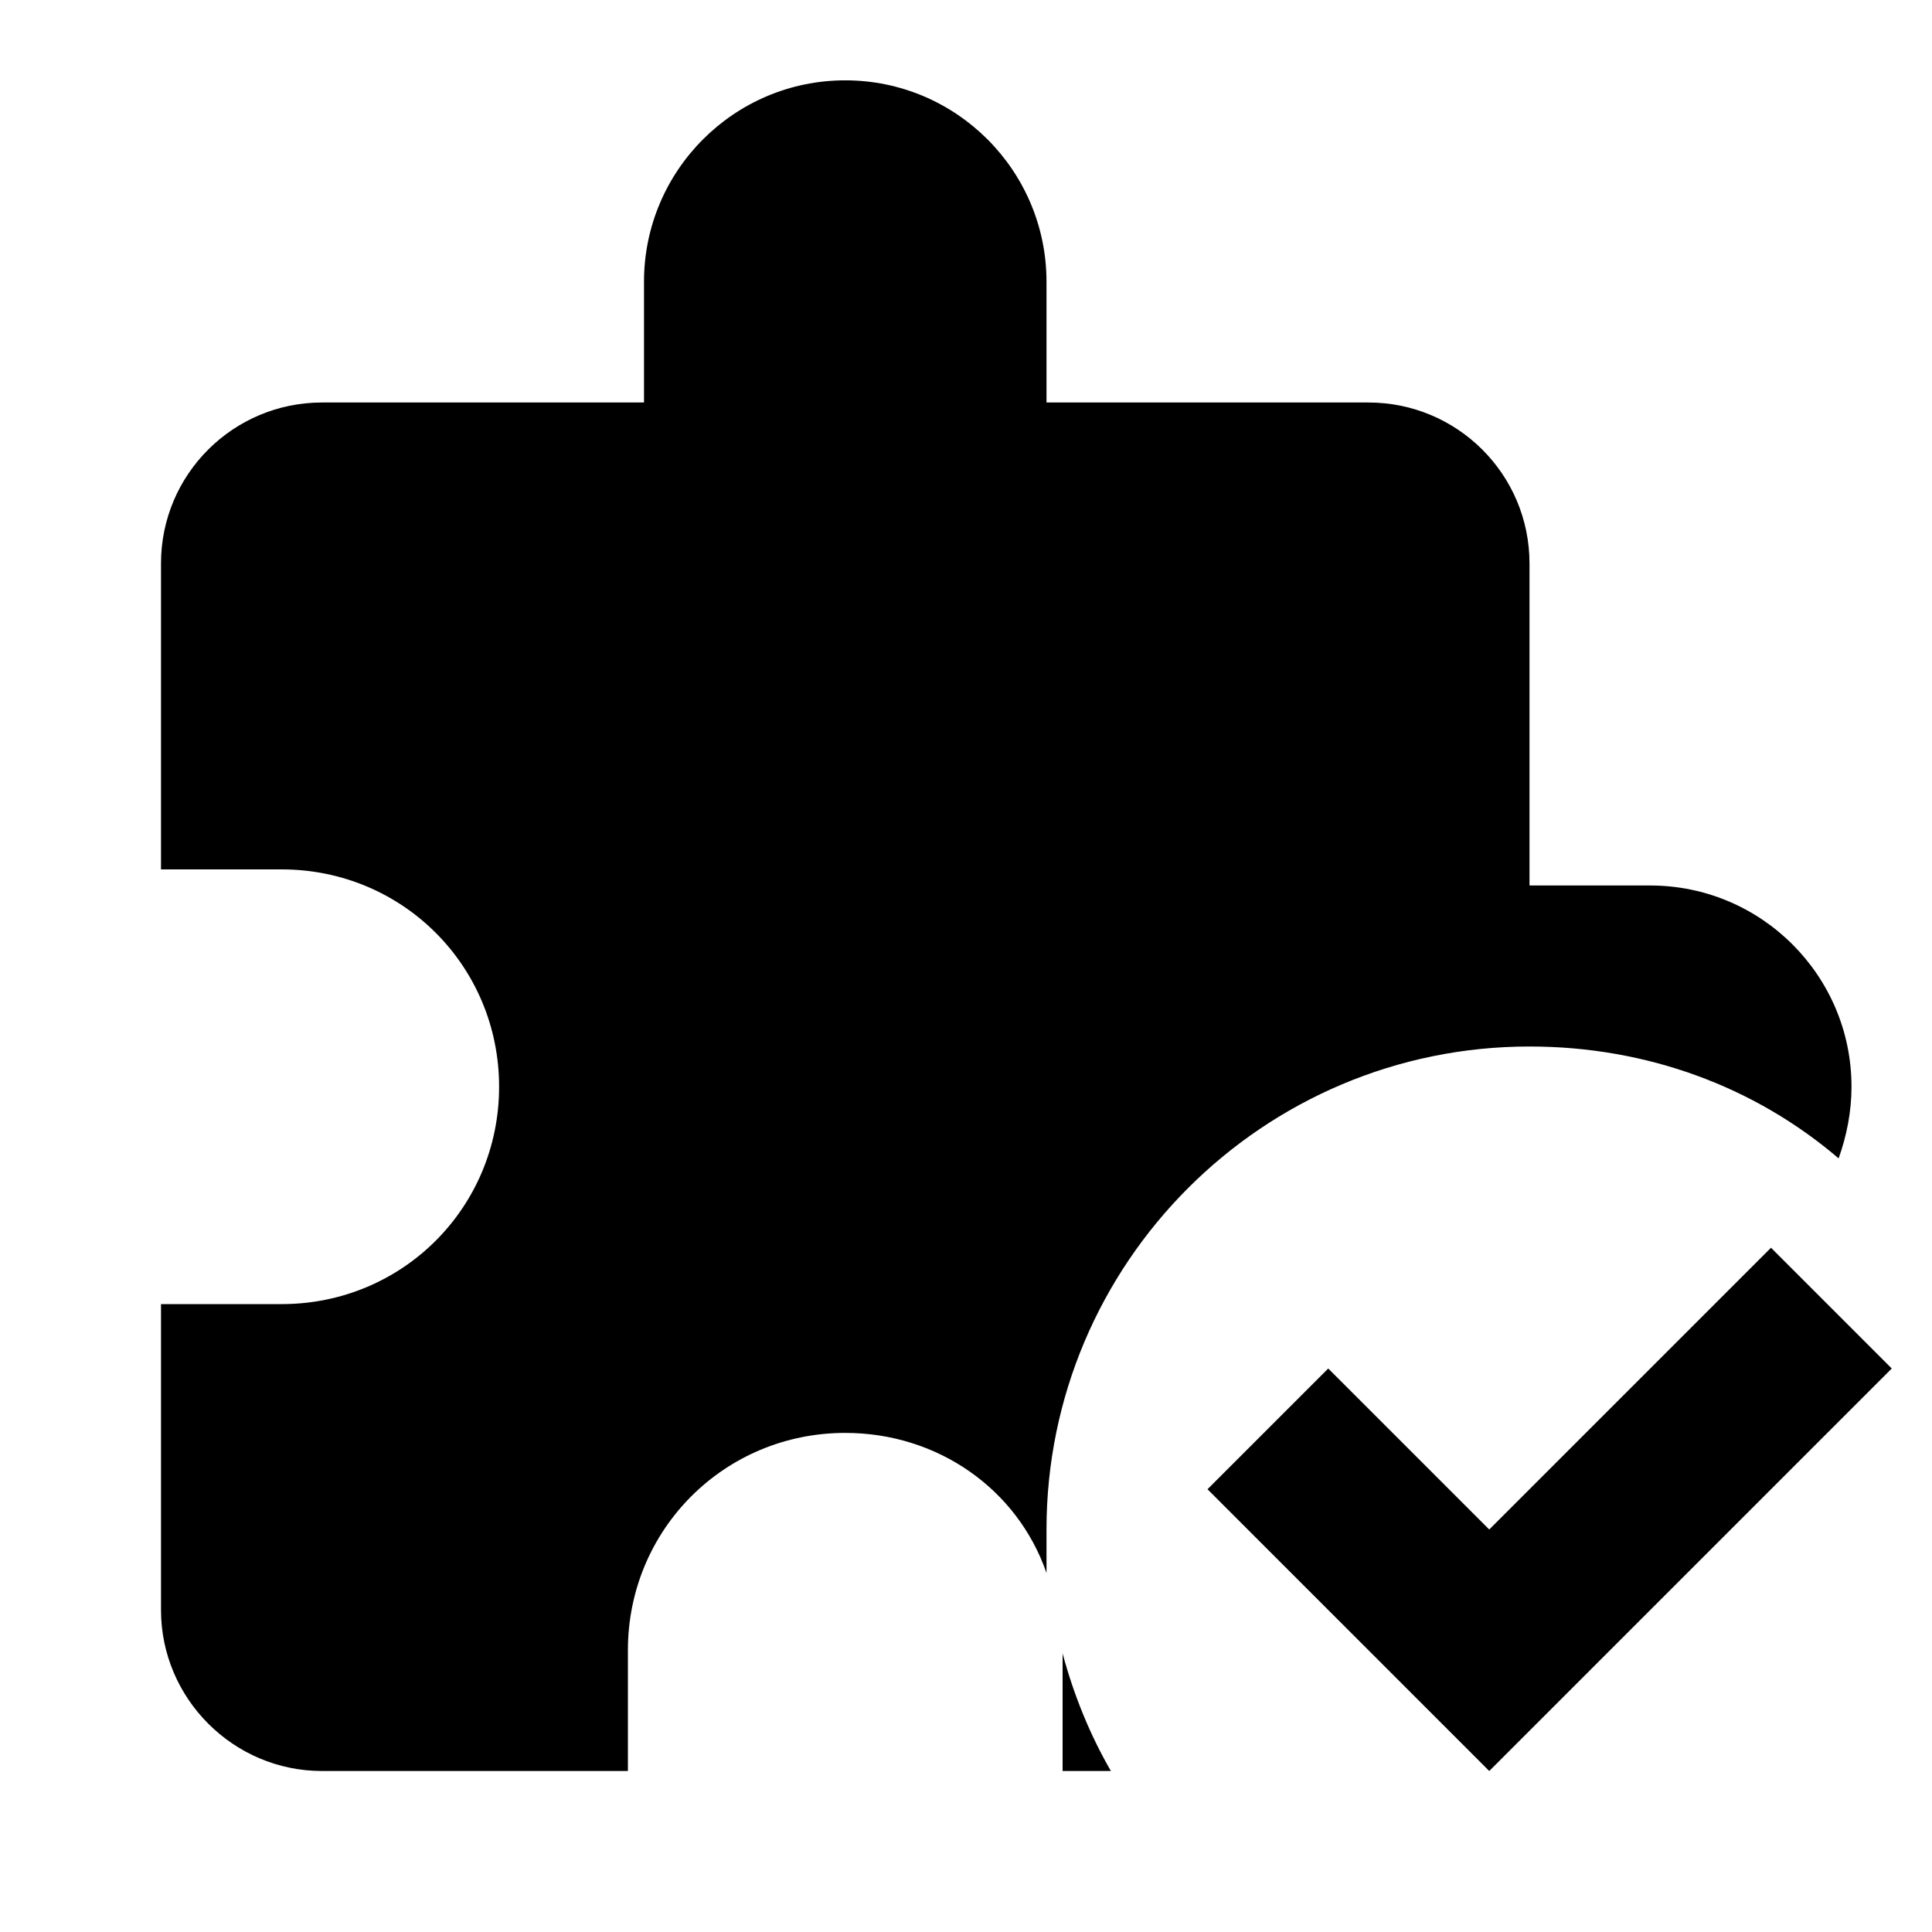
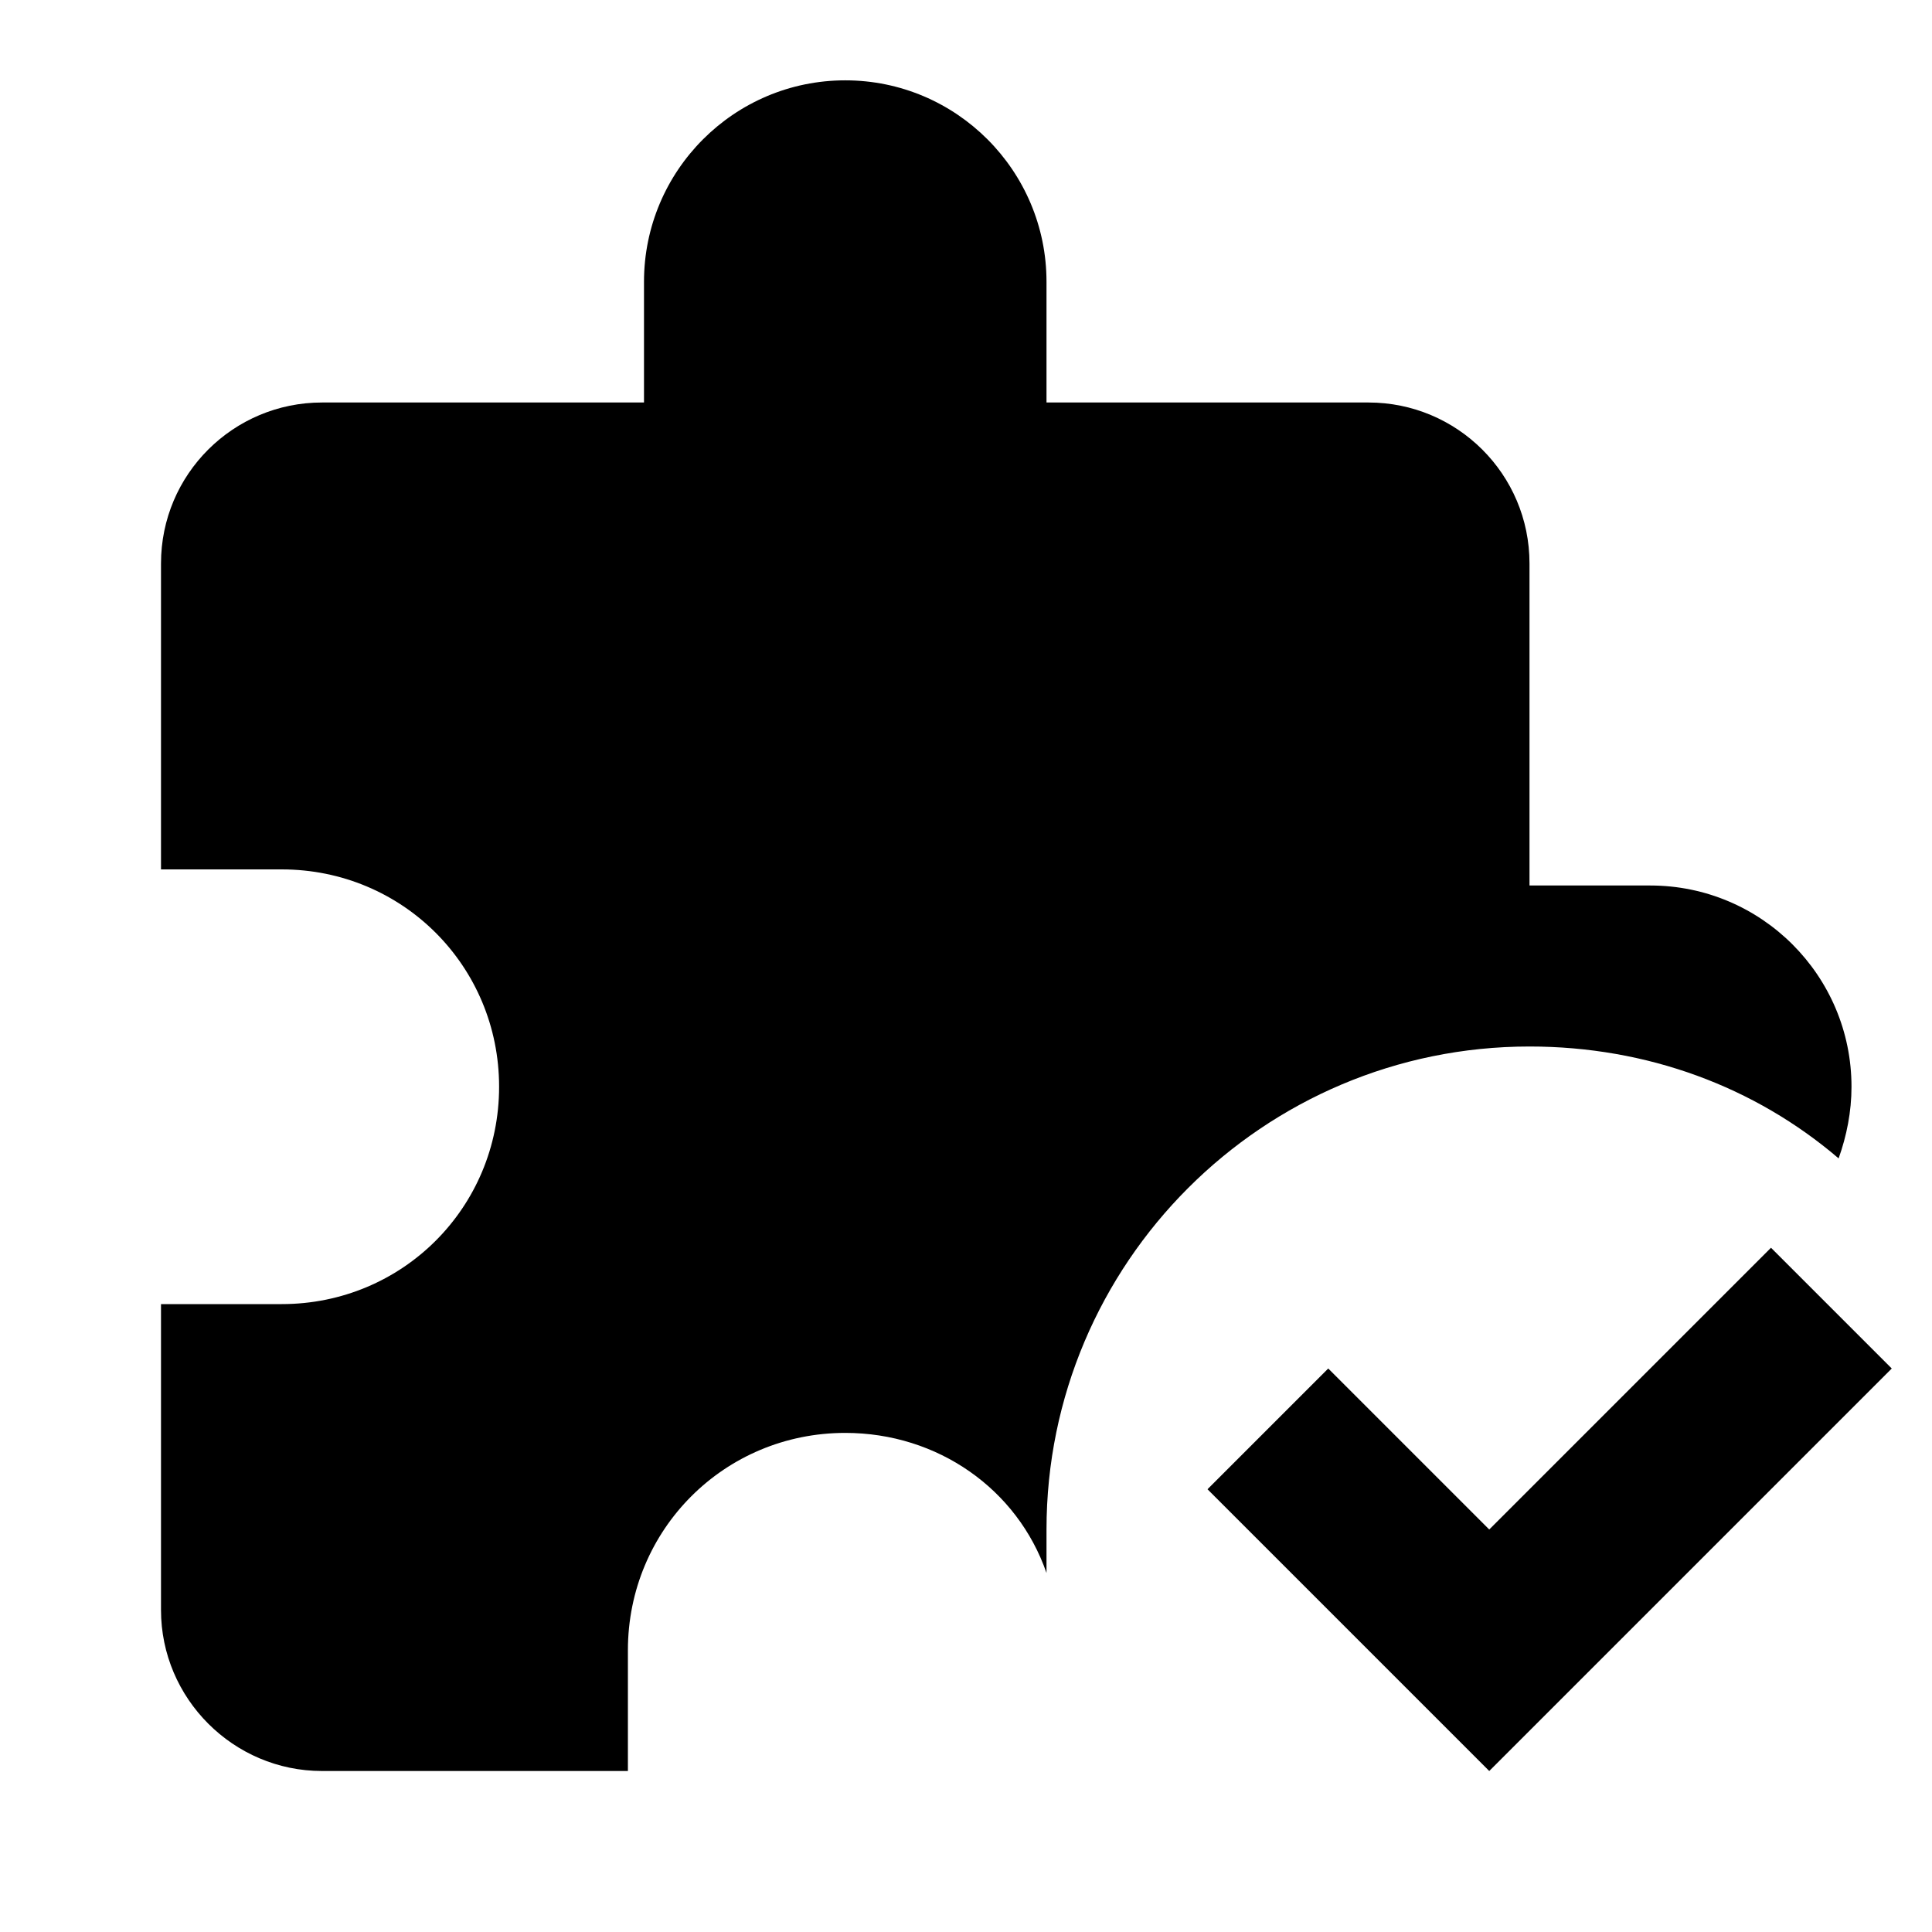
<svg xmlns="http://www.w3.org/2000/svg" version="1.1" id="mdi-puzzle-check" width="24" height="24" viewBox="0 0 24 24">
-   <path d="M23.5 17L18.5 22L15 18.5L16.5 17L18.5 19L22 15.5L23.5 17M20.5 11C21.88 11 23 12.12 23 13.5C23 13.81 22.94 14.11 22.84 14.39C21.8 13.5 20.46 13 19 13C15.69 13 13 15.69 13 19L13 19.54C12.64 18.5 11.65 17.8 10.5 17.8C9 17.8 7.8 19 7.8 20.5V22H4C2.9 22 2 21.1 2 20L2 16.2H3.5C5 16.2 6.2 15 6.2 13.5C6.2 12 5 10.8 3.5 10.8H2L2 7C2 5.89 2.9 5 4 5H8V3.5C8 2.12 9.12 .998 10.5 .998C11.88 .998 13 2.12 13 3.5V5H17C18.1 5 19 5.89 19 7V11H20.5M13.2 22V20.54C13.34 21.06 13.54 21.55 13.8 22H13.2Z" />
+   <path d="M23.5 17L18.5 22L15 18.5L16.5 17L18.5 19L22 15.5L23.5 17M20.5 11C21.88 11 23 12.12 23 13.5C23 13.81 22.94 14.11 22.84 14.39C21.8 13.5 20.46 13 19 13C15.69 13 13 15.69 13 19V19.54C12.64 18.5 11.65 17.8 10.5 17.8C9 17.8 7.8 19 7.8 20.5V22H4C2.9 22 2 21.1 2 20V16.2H3.5C5 16.2 6.2 15 6.2 13.5S5 10.8 3.5 10.8H2V7C2 5.89 2.9 5 4 5H8V3.5C8 2.12 9.12 .998 10.5 .998S13 2.12 13 3.5V5H17C18.1 5 19 5.89 19 7V11H20.5" />
</svg>
